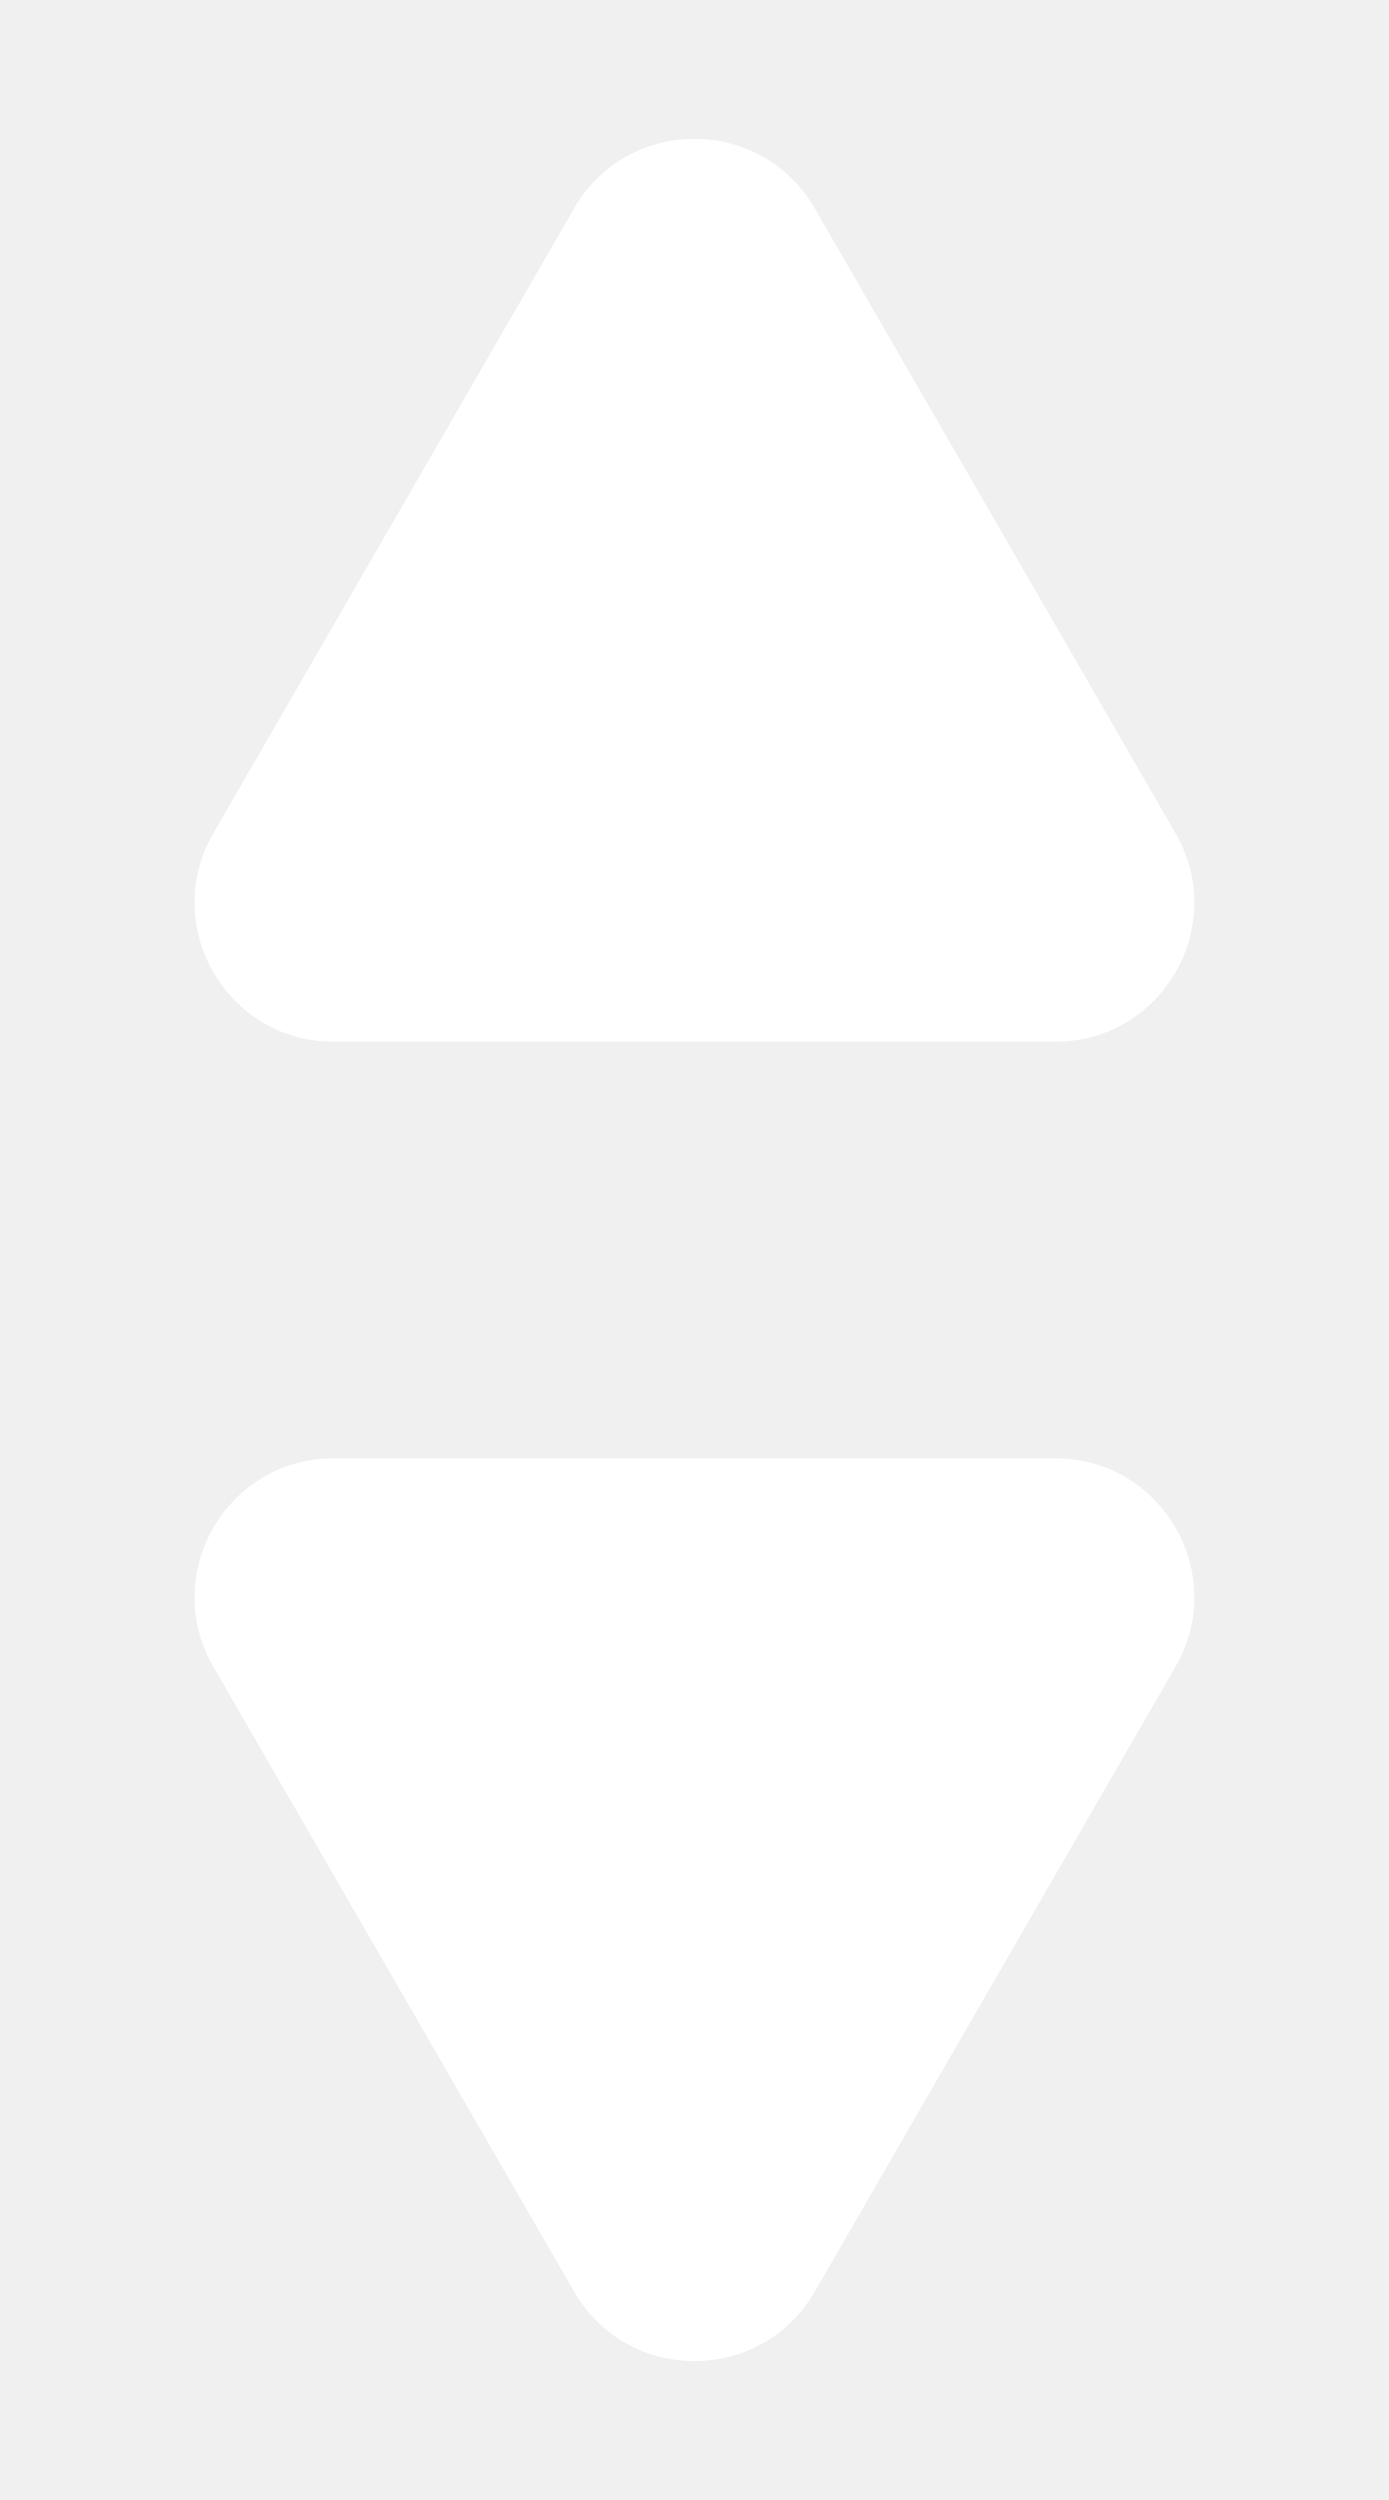
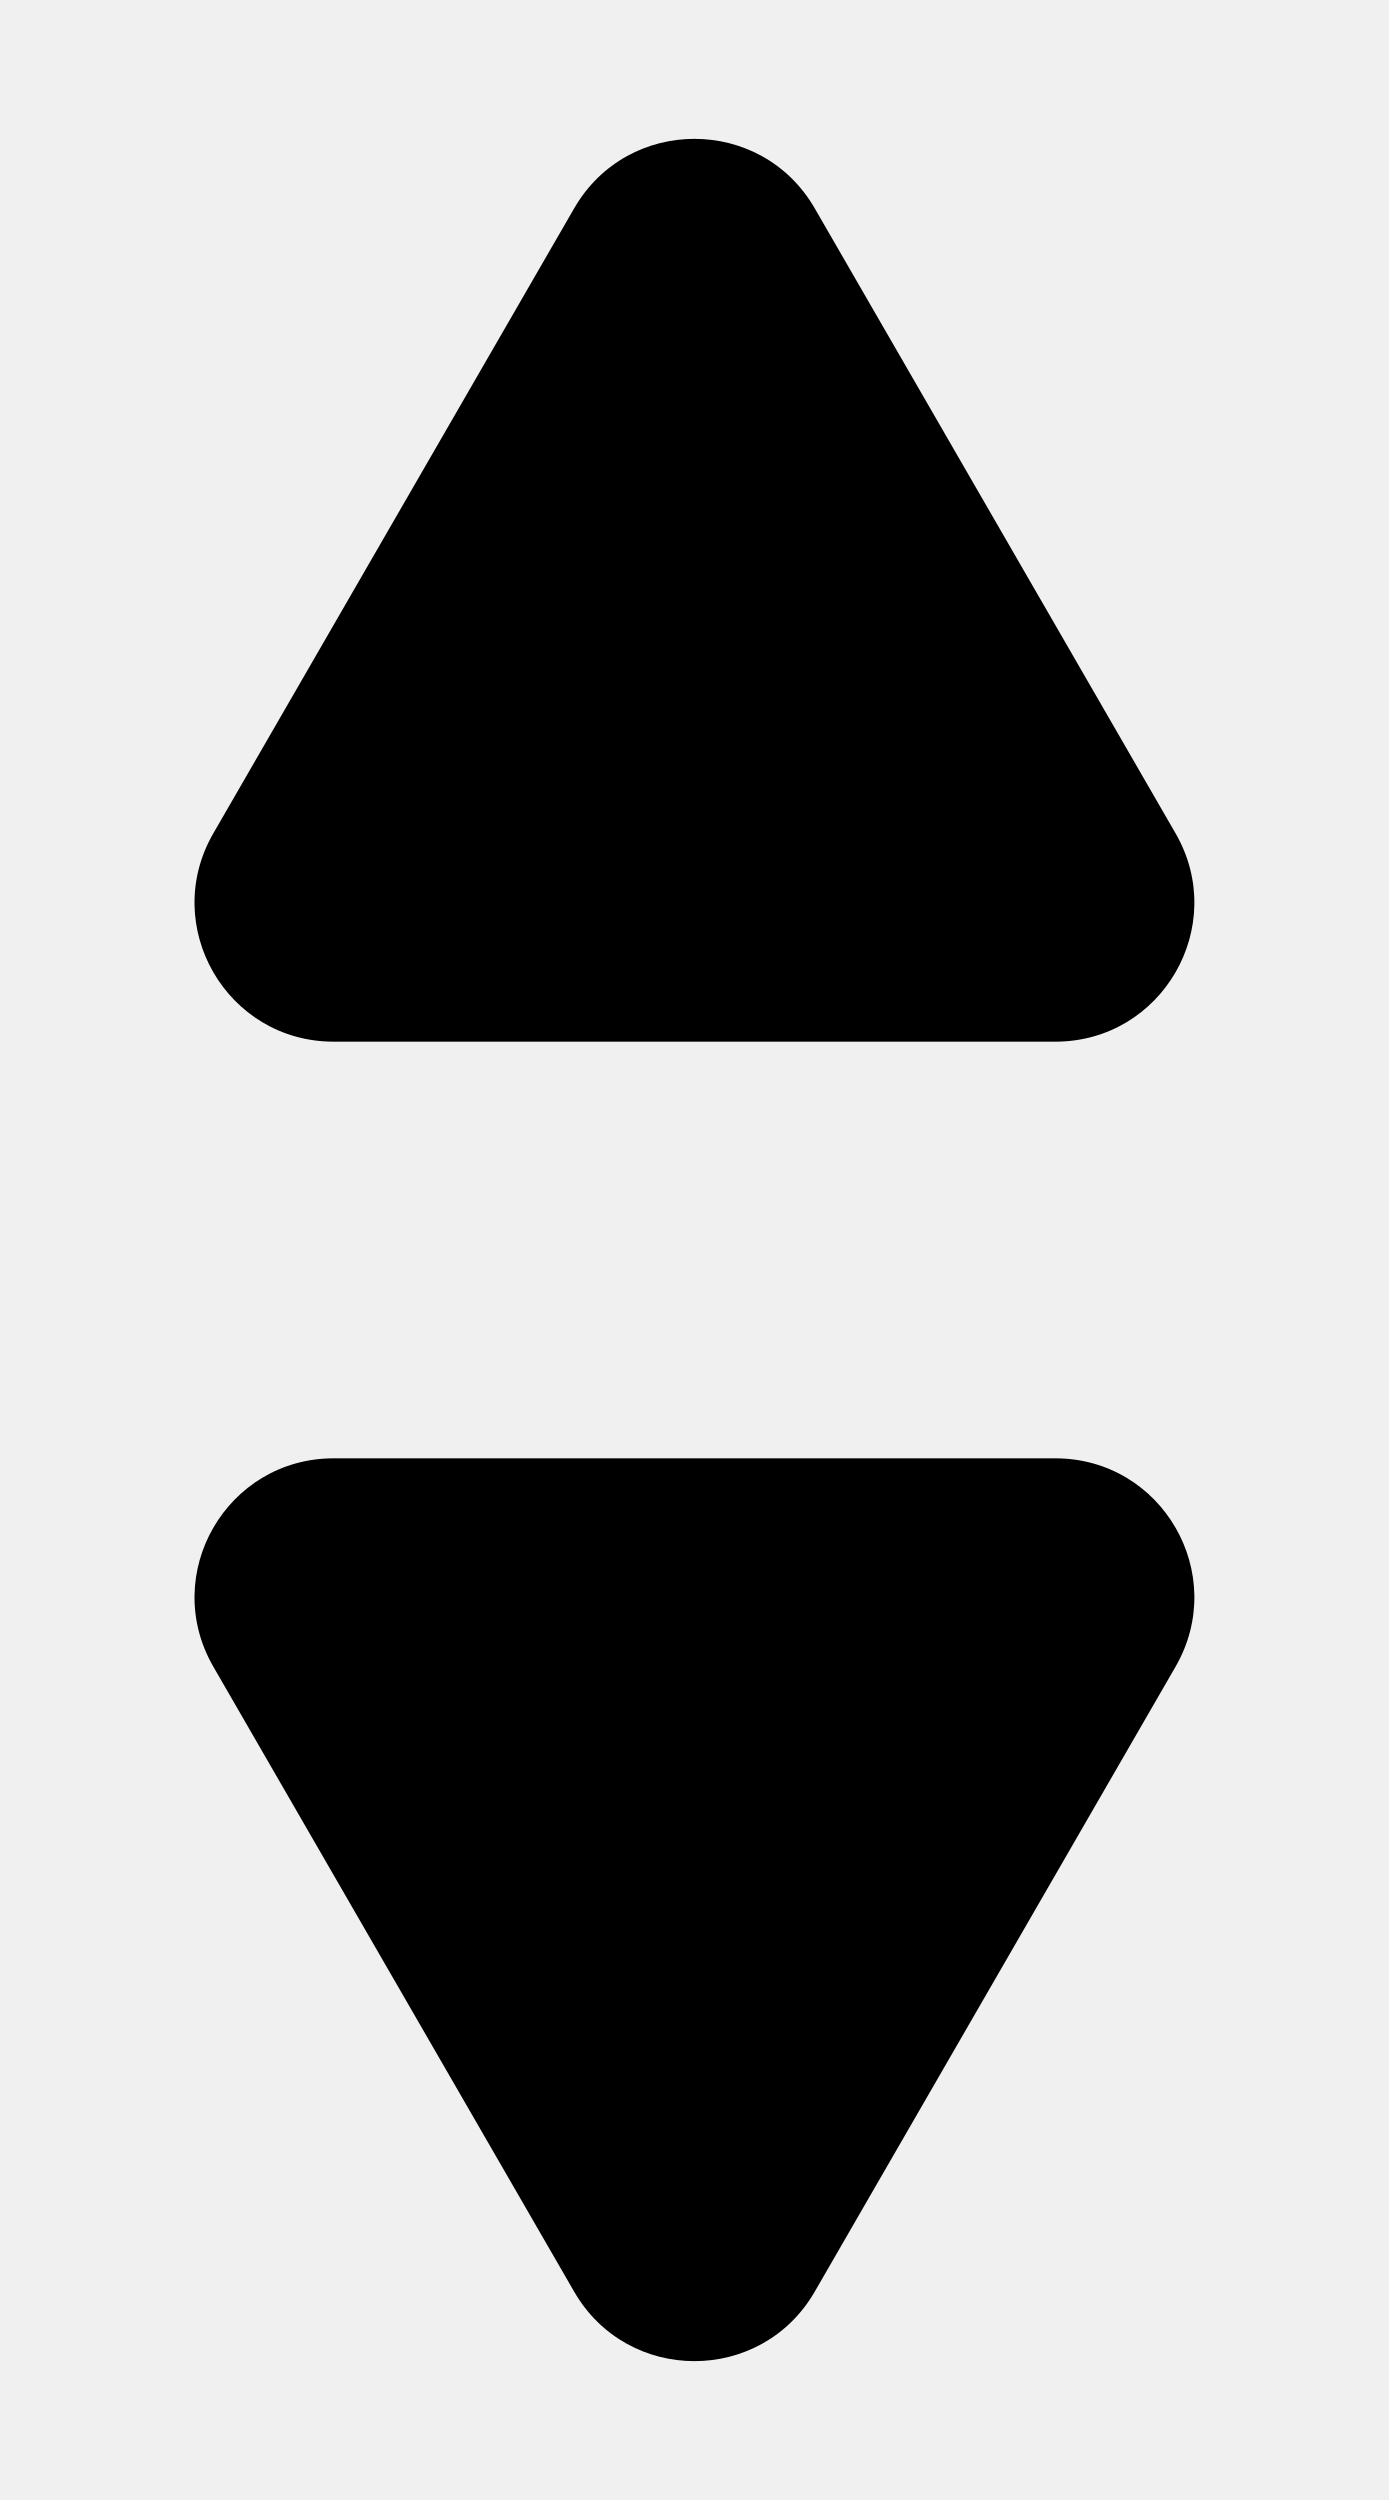
<svg xmlns="http://www.w3.org/2000/svg" width="10" height="18" viewBox="0 0 10 18" fill="none">
-   <path d="M5.866 16.5C5.481 17.167 4.519 17.167 4.134 16.5L1.536 12C1.151 11.333 1.632 10.5 2.402 10.5H7.598C8.368 10.5 8.849 11.333 8.464 12L5.866 16.5Z" fill="white" />
-   <path d="M4.134 1.5C4.519 0.833 5.481 0.833 5.866 1.5L8.464 6C8.849 6.667 8.368 7.5 7.598 7.5H2.402C1.632 7.5 1.151 6.667 1.536 6L4.134 1.5Z" fill="white" />
+   <path d="M5.866 16.5C5.481 17.167 4.519 17.167 4.134 16.5L1.536 12C1.151 11.333 1.632 10.5 2.402 10.5H7.598C8.368 10.5 8.849 11.333 8.464 12L5.866 16.5Z" fill="currentColor" />
+   <path d="M4.134 1.5C4.519 0.833 5.481 0.833 5.866 1.5L8.464 6C8.849 6.667 8.368 7.5 7.598 7.5H2.402C1.632 7.5 1.151 6.667 1.536 6L4.134 1.5Z" fill="currentColor" />
</svg>
